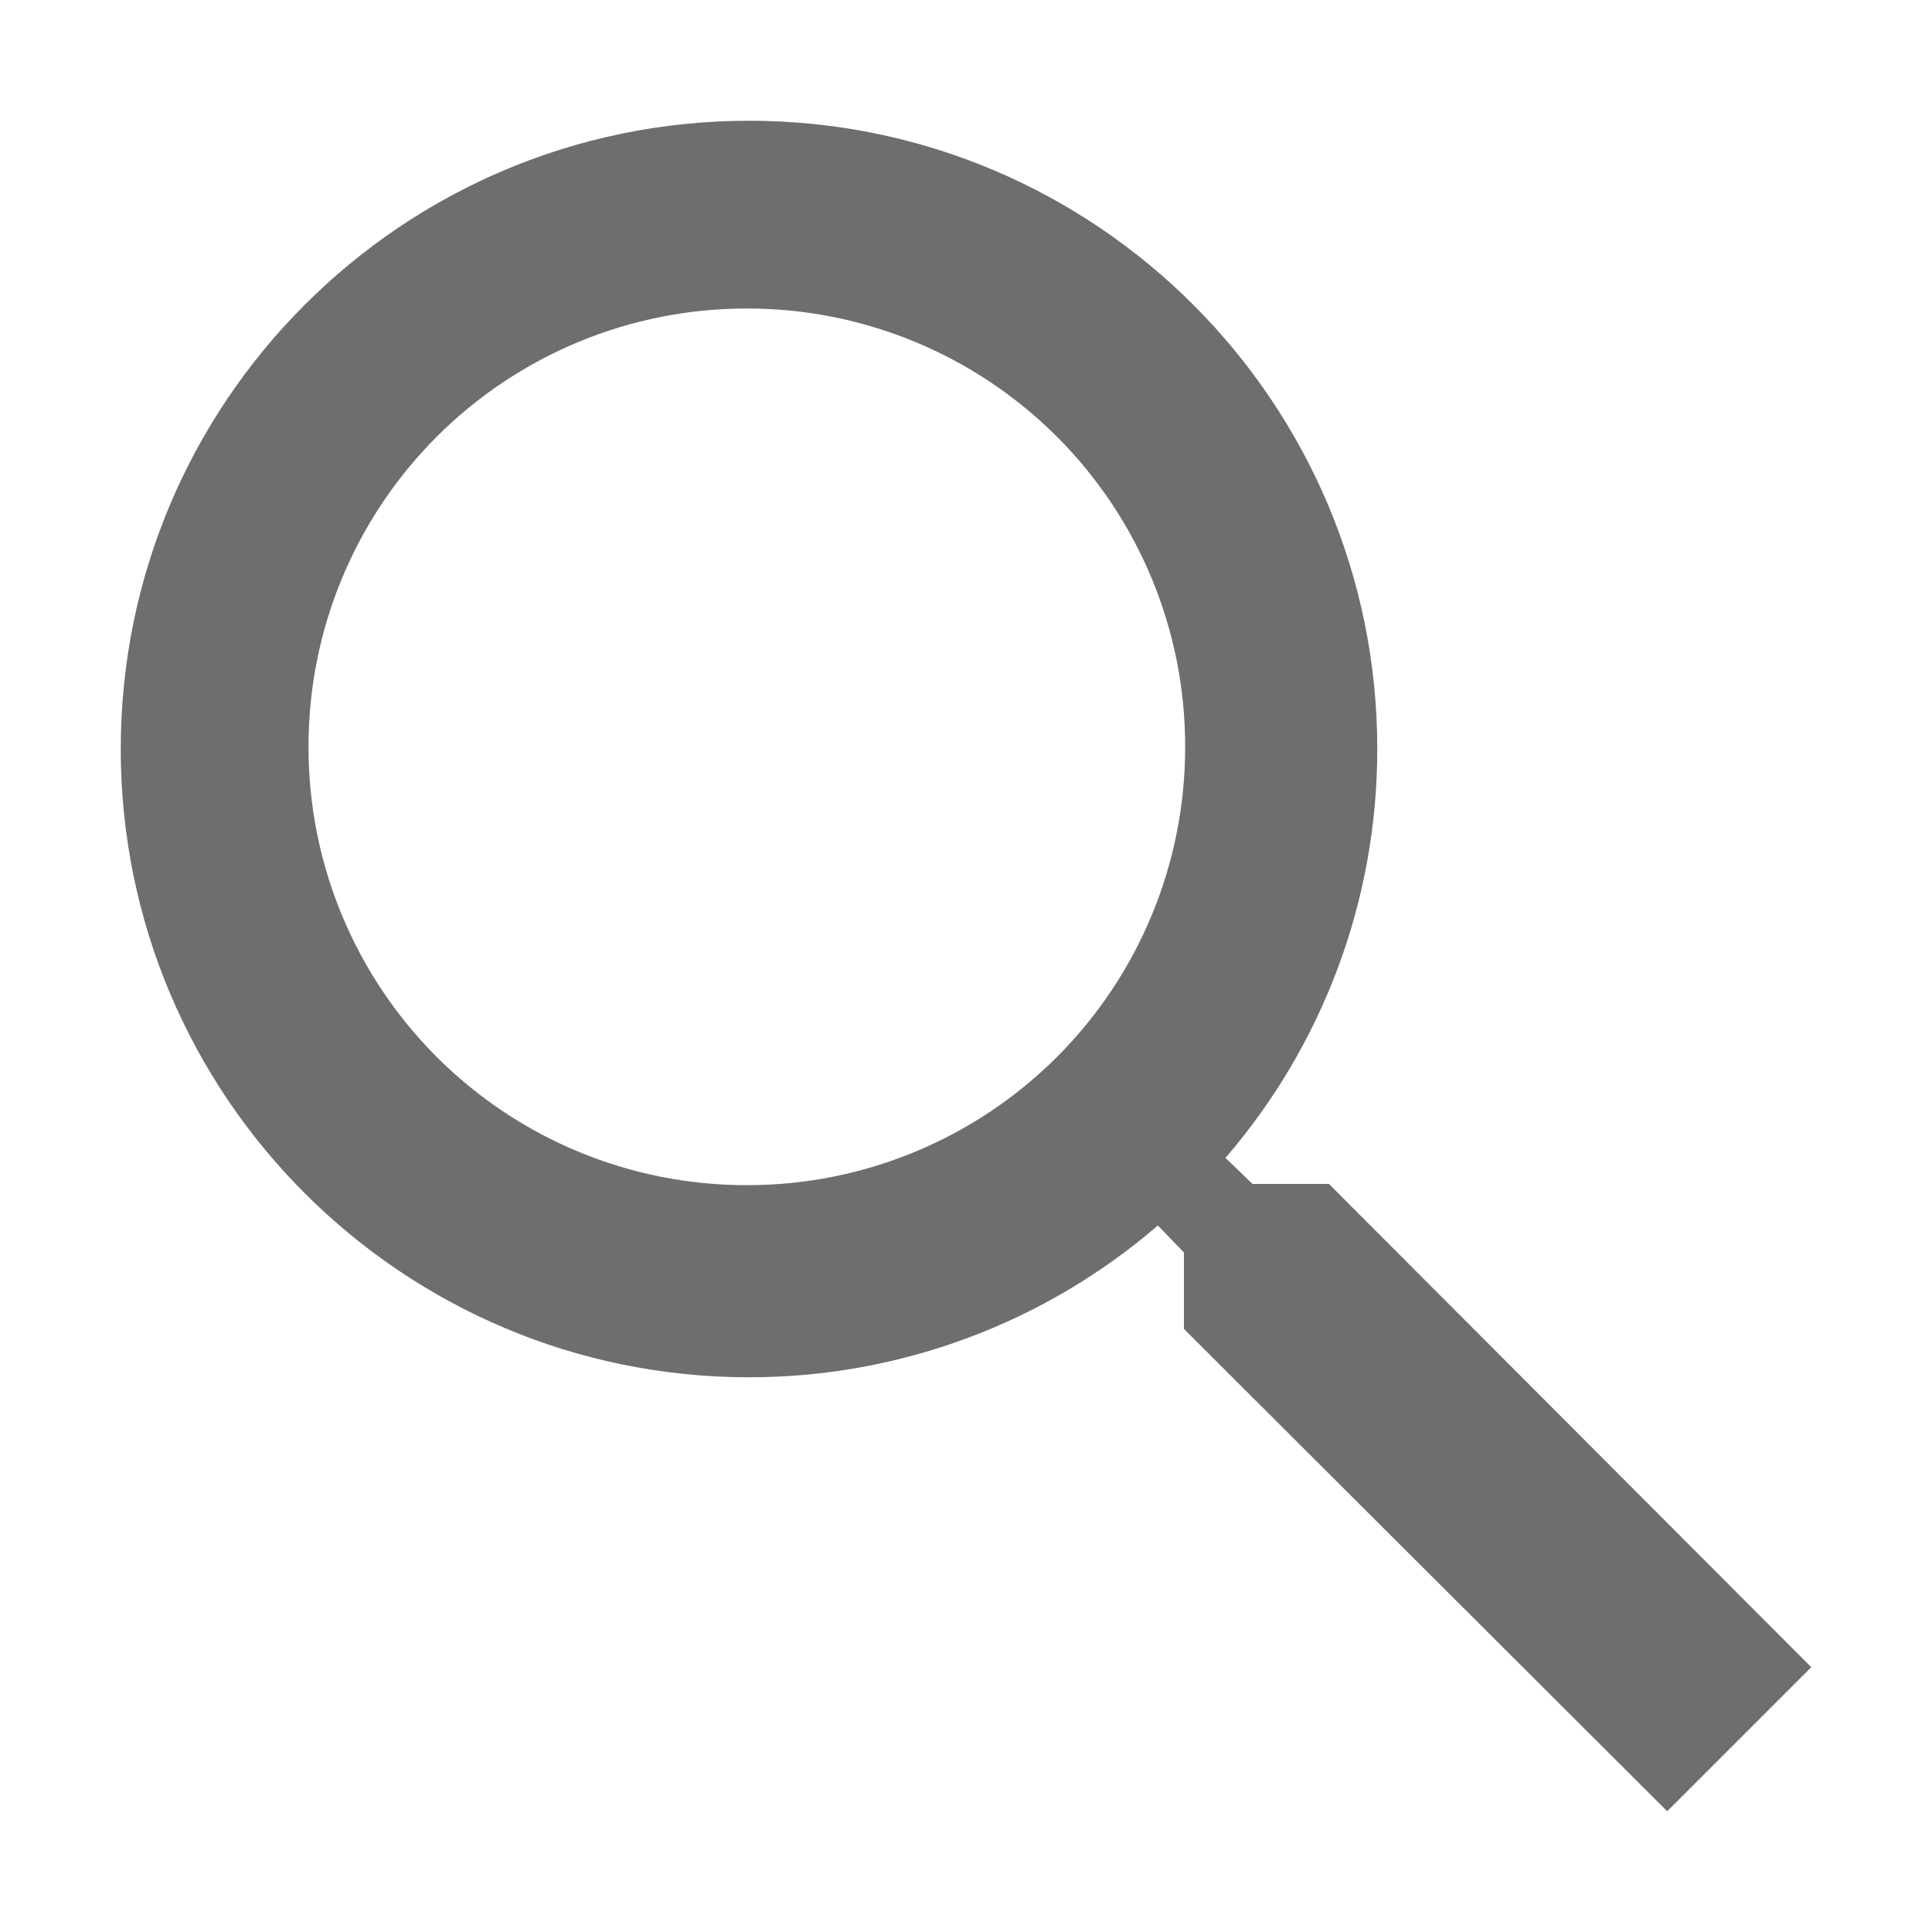
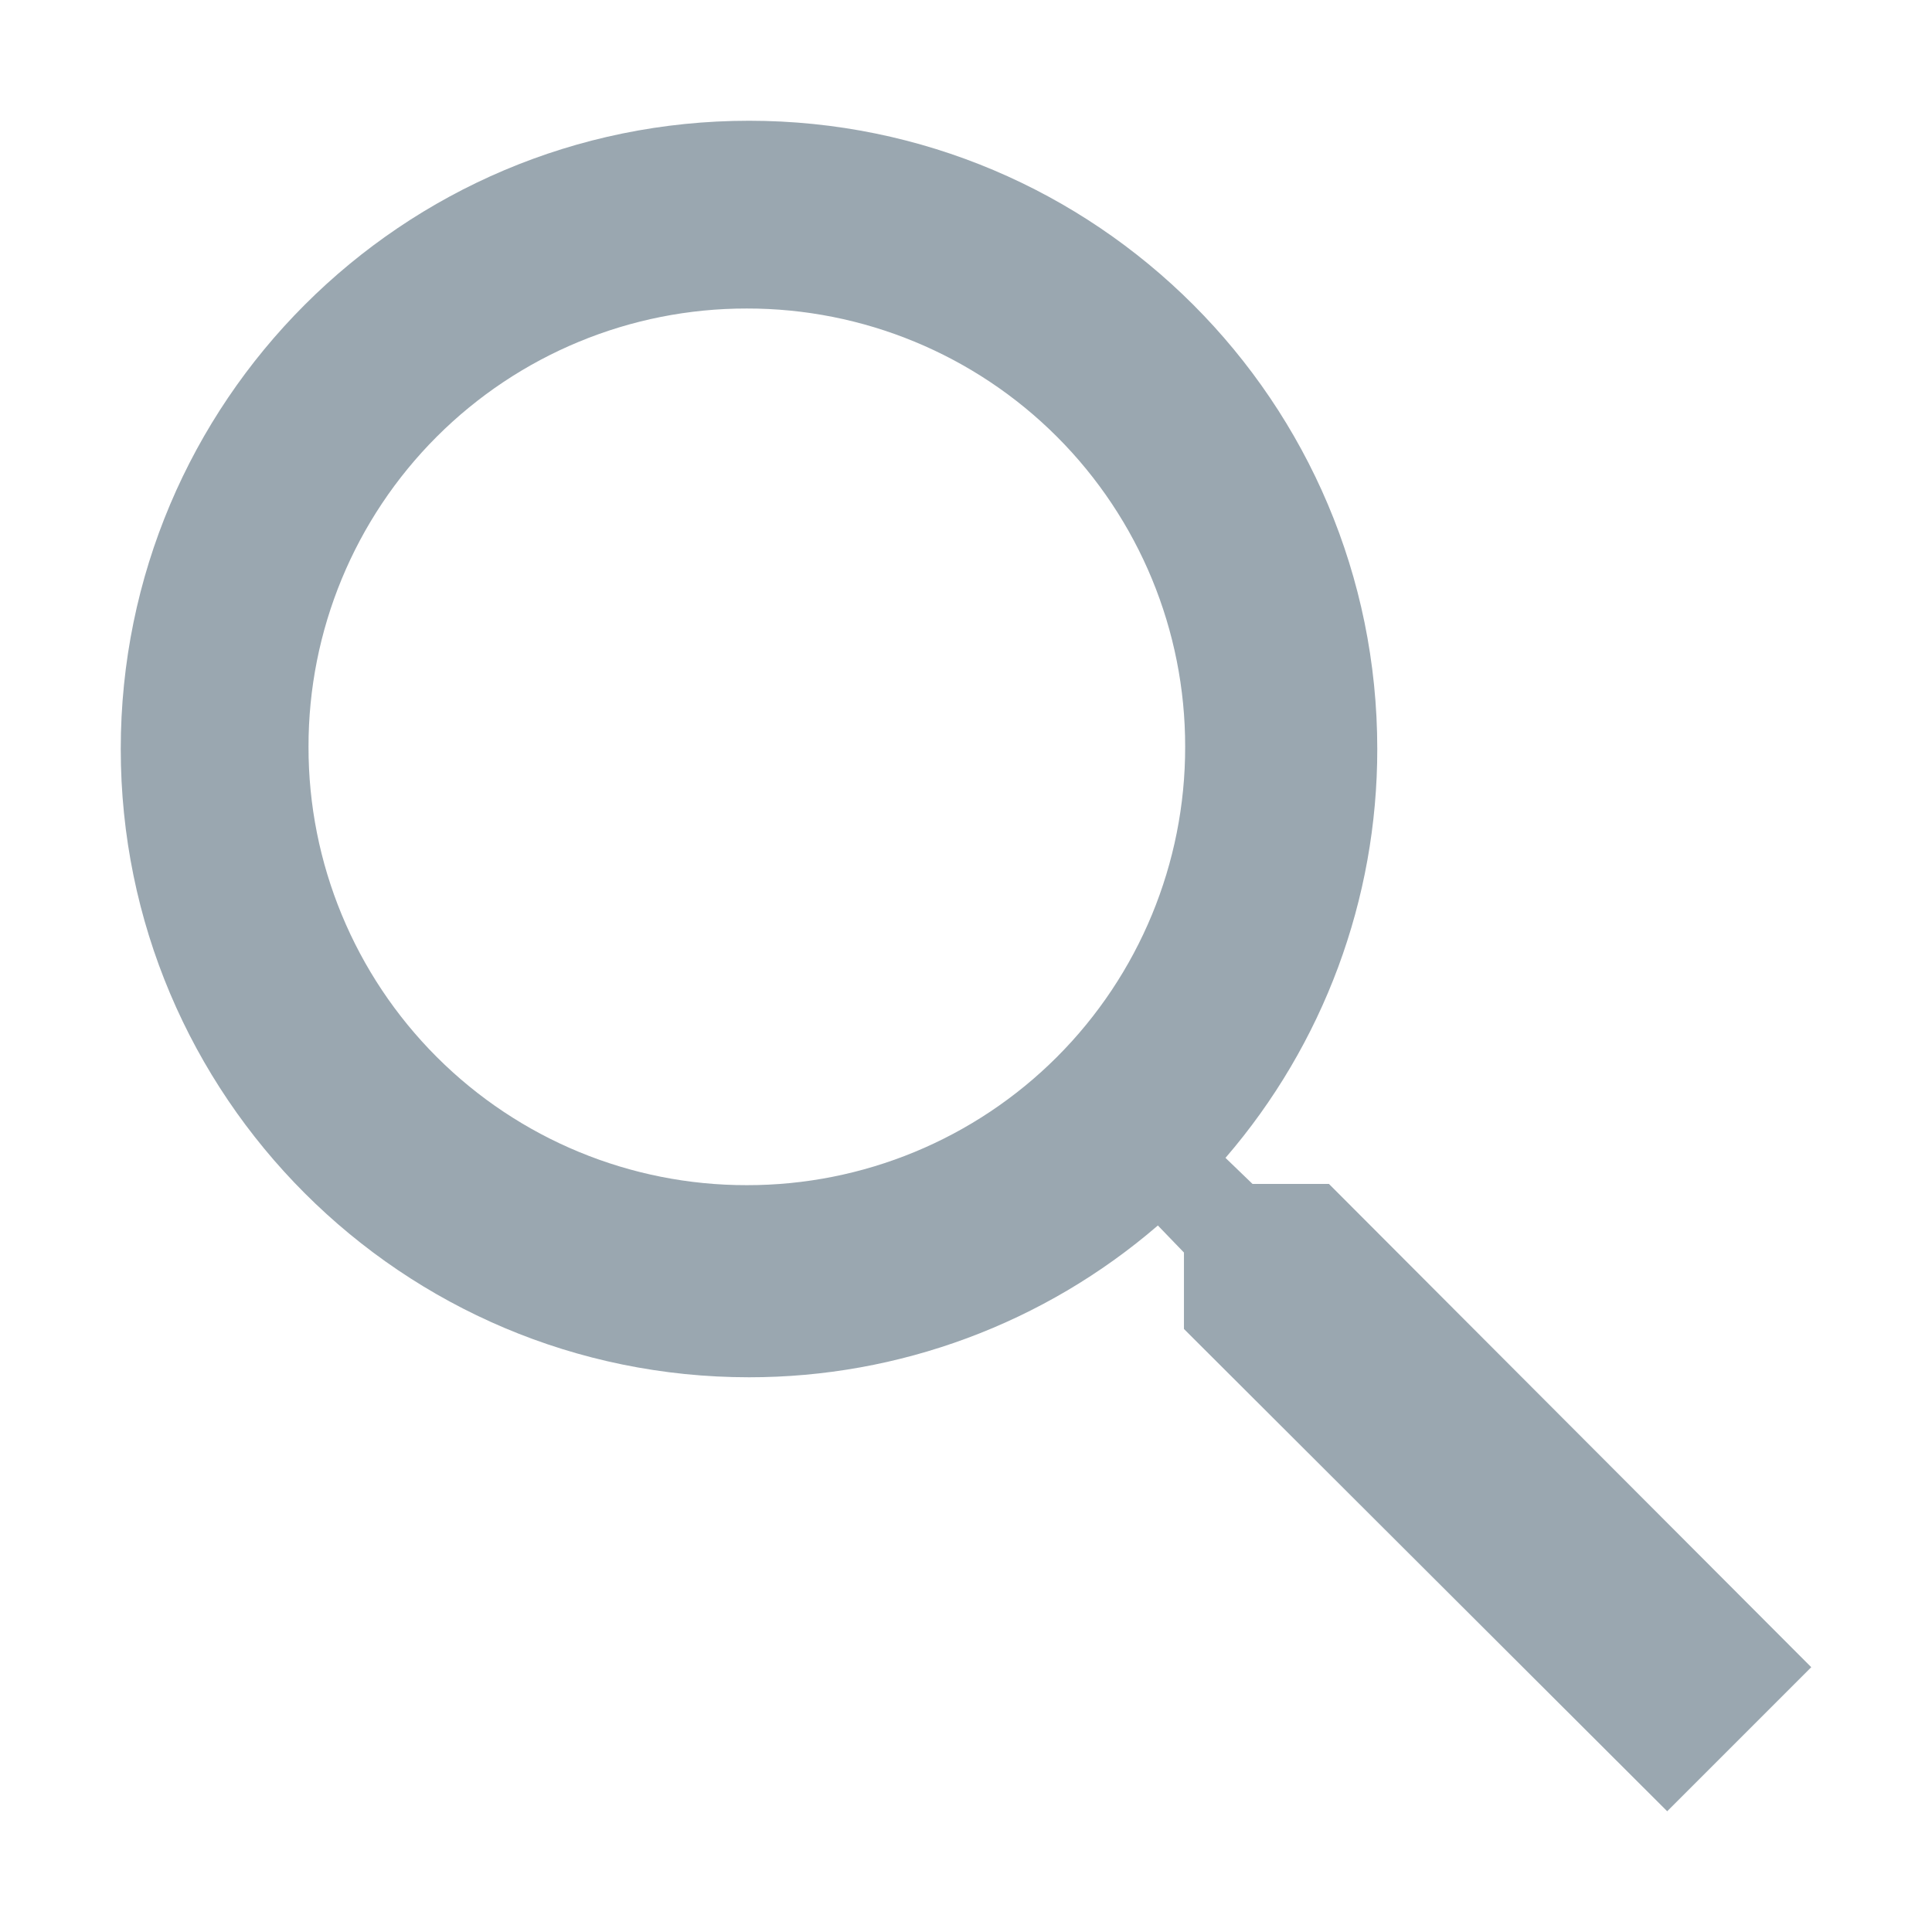
<svg xmlns="http://www.w3.org/2000/svg" width="16" height="16" viewBox="0 0 16 16">
  <rect width="16" height="16" fill="none" />
-   <path d="M10.373 9.805l-.224-.216a5.18 5.18 0 0 0 1.257-3.386 5.203 5.203 0 1 0-5.203 5.203 5.18 5.18 0 0 0 3.386-1.257l.216.224v.633L13.807 15 15 13.807l-3.994-4.002h-.633zm-4.188.01a3.625 3.625 0 0 1-3.63-3.63 3.625 3.625 0 0 1 3.63-3.63 3.625 3.625 0 0 1 3.63 3.63 3.625 3.625 0 0 1-3.63 3.63z" fill="#6E6E6E" fill-rule="evenodd" />
+   <path d="M10.373 9.805l-.224-.216a5.18 5.18 0 0 0 1.257-3.386 5.203 5.203 0 1 0-5.203 5.203 5.18 5.18 0 0 0 3.386-1.257l.216.224v.633L13.807 15 15 13.807l-3.994-4.002h-.633zm-4.188.01a3.625 3.625 0 0 1-3.63-3.63 3.625 3.625 0 0 1 3.63-3.63 3.625 3.625 0 0 1 3.63 3.63 3.625 3.625 0 0 1-3.63 3.63z" fill="#9AA7B0" fill-rule="evenodd" />
</svg>
